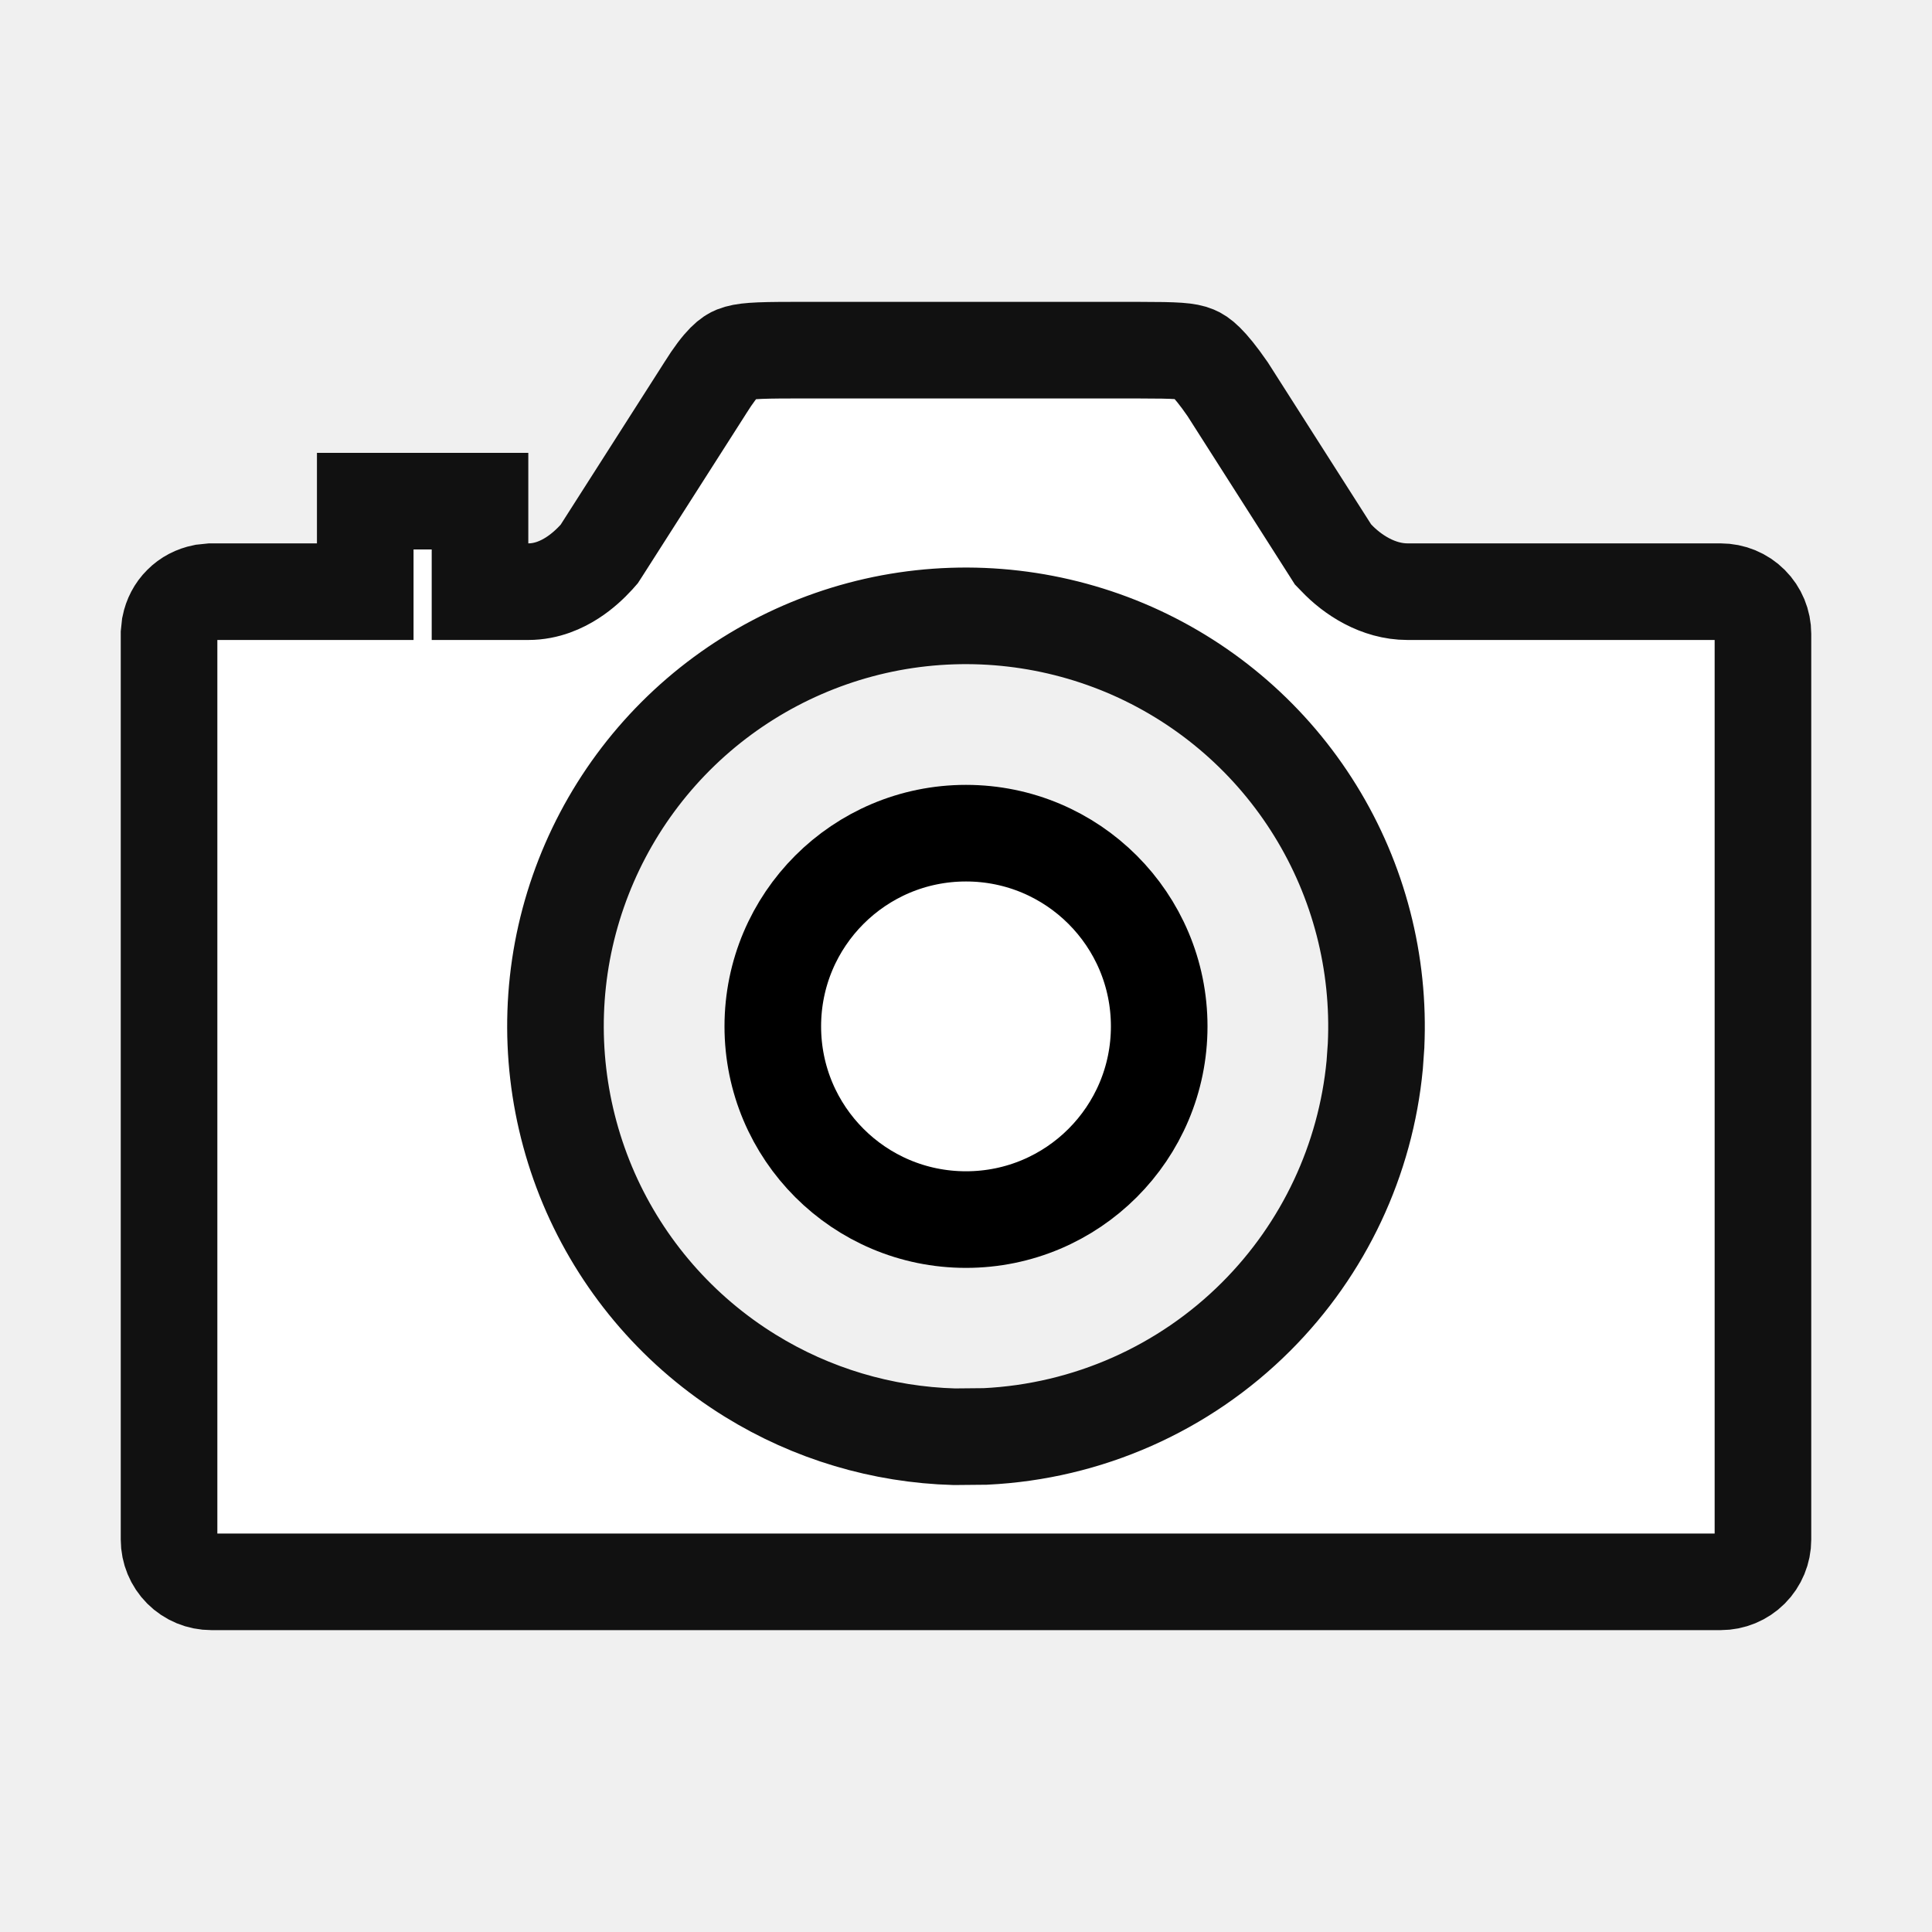
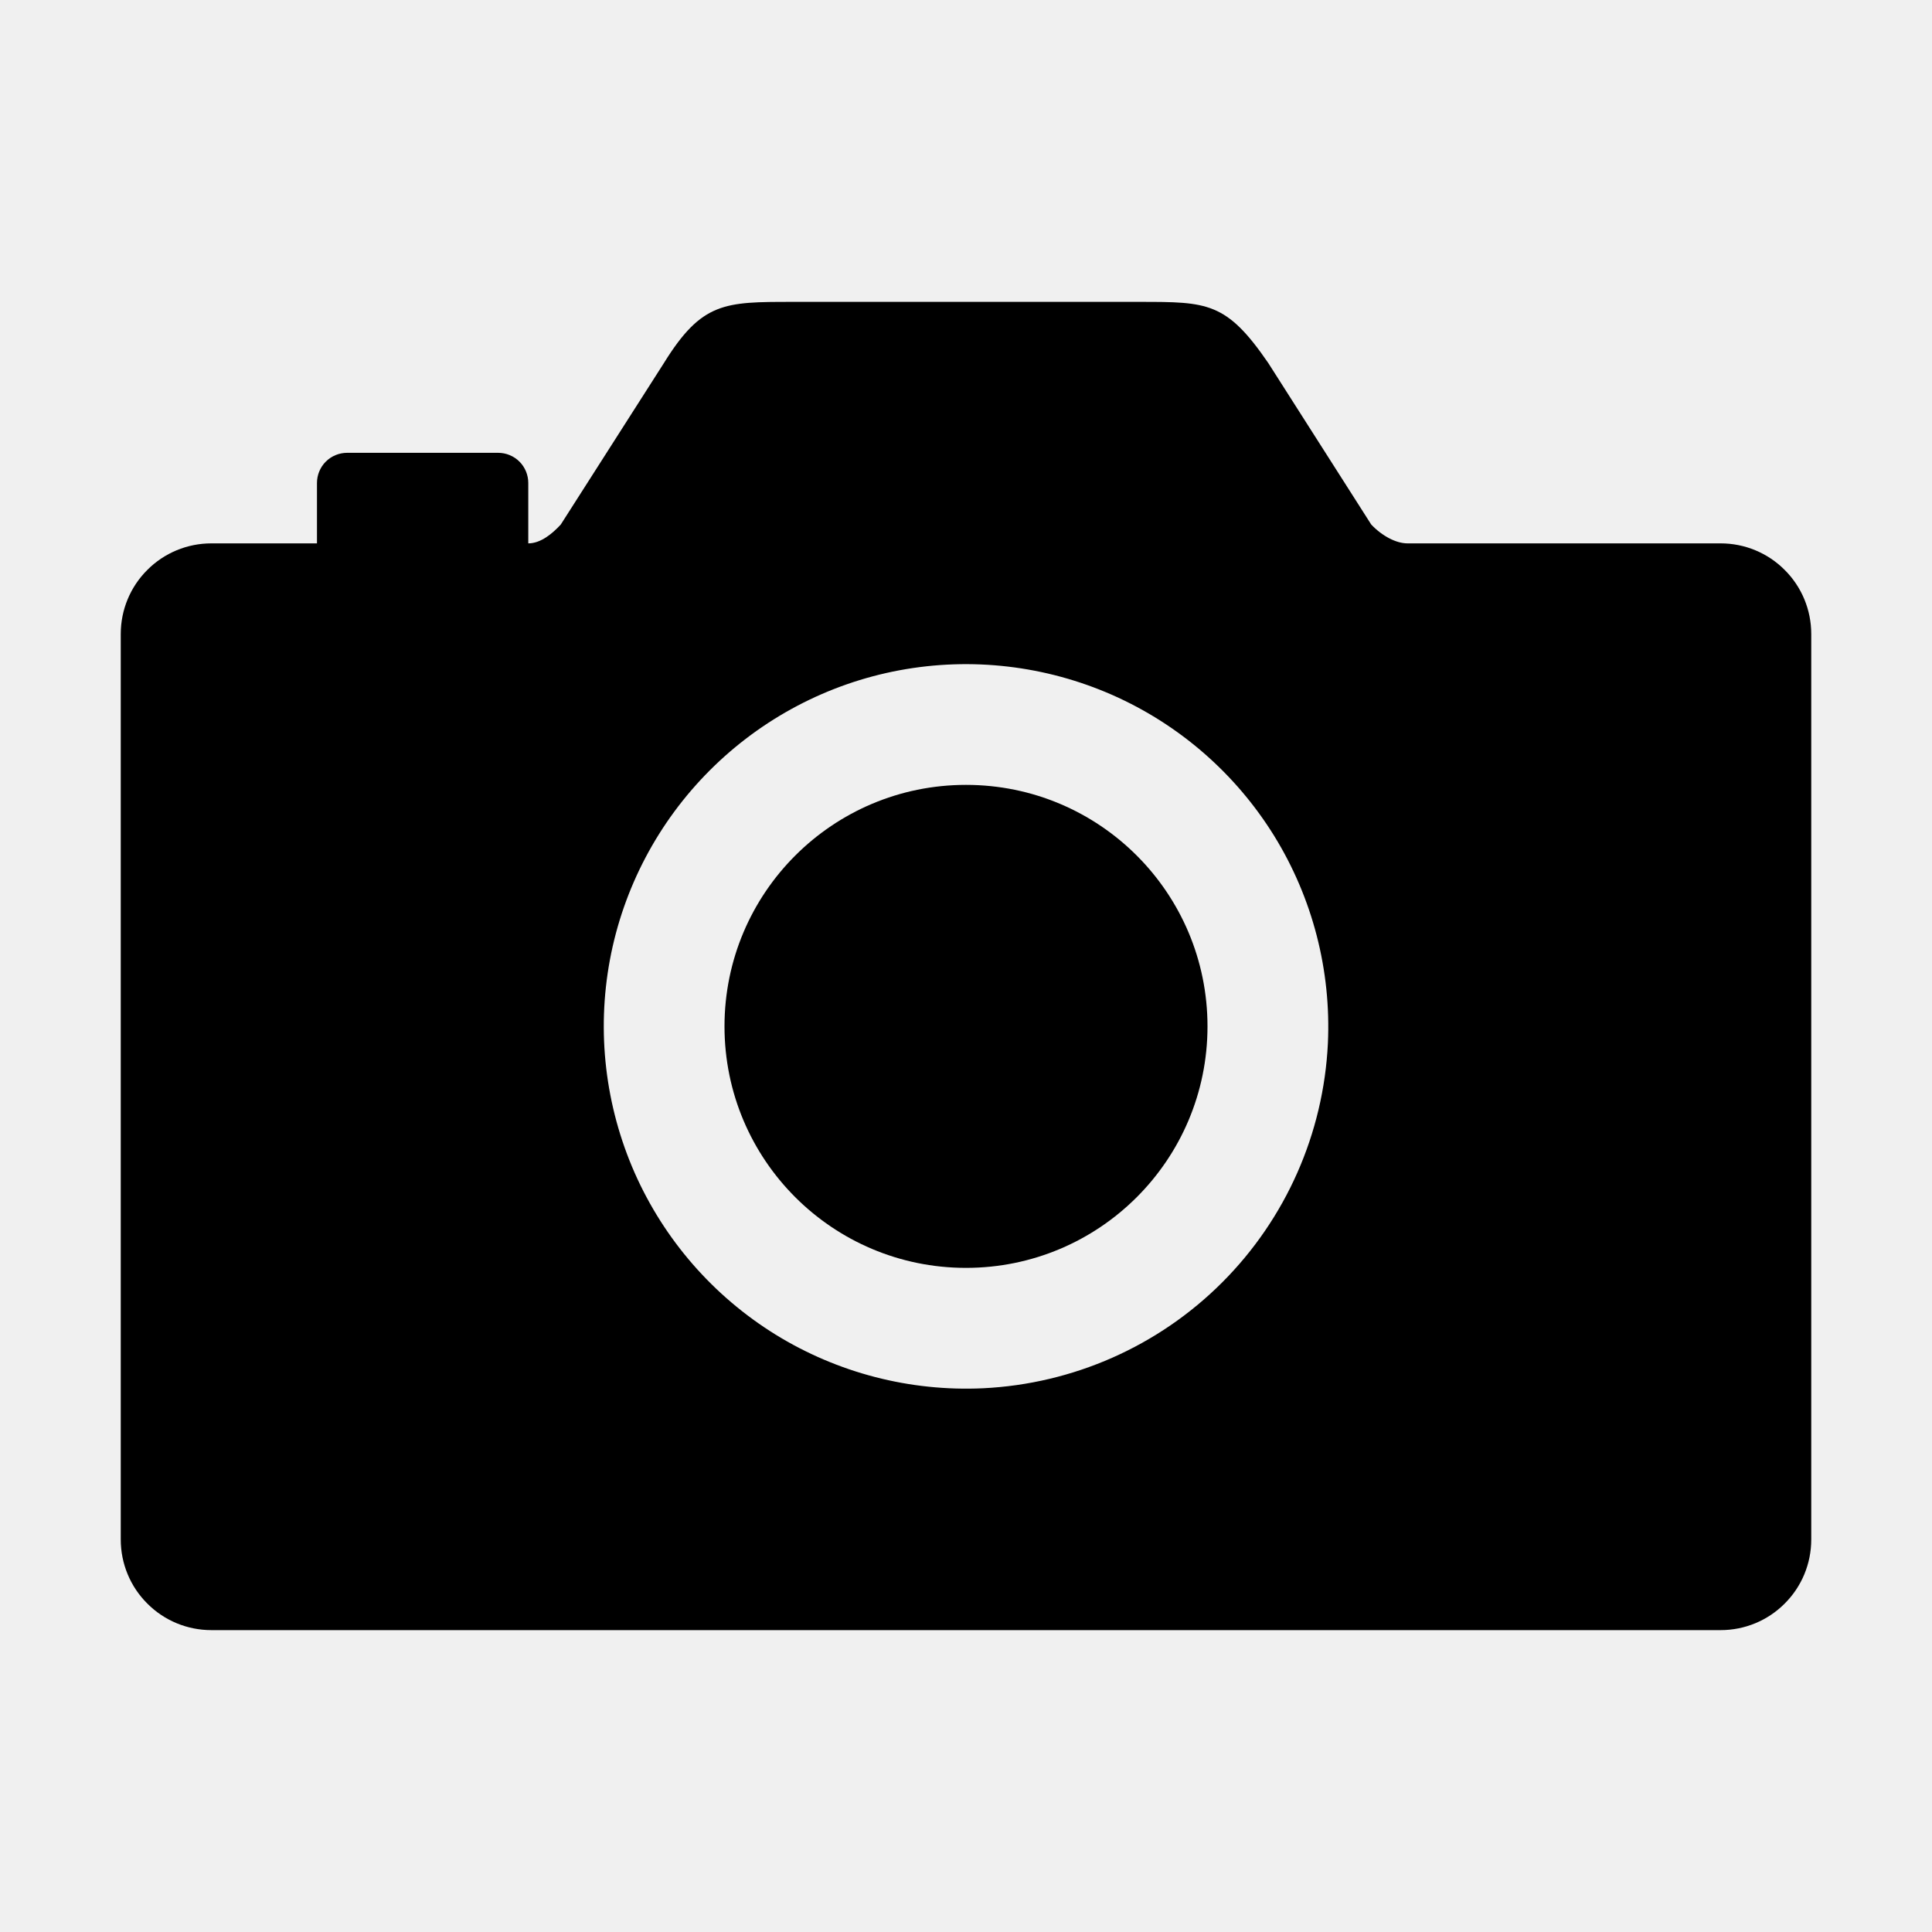
- <svg xmlns="http://www.w3.org/2000/svg" width="20" height="20" viewBox="0 0 20 20" fill="none">
-   <g id="famicons:camera-sharp">
-     <path id="Vector" d="M10 8.625C11.105 8.625 12 9.52 12 10.625C12 11.73 11.105 12.625 10 12.625C8.895 12.625 8 11.73 8 10.625C8 9.52 8.895 8.625 10 8.625Z" fill="white" stroke="black" />
-     <path id="Vector_2" d="M8.203 3.625H11.797C12.185 3.625 12.294 3.633 12.373 3.666C12.422 3.686 12.508 3.739 12.708 4.028L13.773 5.698L13.799 5.739L13.832 5.773C14 5.951 14.267 6.125 14.57 6.125H17.812C17.928 6.125 18.04 6.171 18.122 6.253C18.204 6.335 18.25 6.446 18.25 6.562V15.938C18.25 16.053 18.204 16.165 18.122 16.247C18.04 16.329 17.928 16.375 17.812 16.375H2.188C2.071 16.375 1.96 16.329 1.878 16.247C1.796 16.165 1.75 16.053 1.75 15.938V6.562L1.759 6.477C1.776 6.393 1.816 6.314 1.878 6.253C1.939 6.191 2.018 6.151 2.102 6.134L2.188 6.125H3.781V5.188H4.969V6.125H5.469C5.663 6.125 5.82 6.049 5.924 5.982C6.03 5.914 6.114 5.833 6.174 5.768L6.203 5.735L6.227 5.698L7.294 4.027L7.297 4.022C7.476 3.735 7.562 3.687 7.609 3.668C7.695 3.634 7.816 3.625 8.203 3.625ZM11.719 6.738C10.934 6.392 10.063 6.29 9.22 6.447C8.377 6.605 7.601 7.014 6.995 7.62C6.389 8.226 5.98 9.002 5.822 9.845C5.665 10.688 5.767 11.559 6.113 12.344C6.46 13.128 7.035 13.789 7.765 14.24C8.403 14.635 9.133 14.852 9.879 14.873L10.199 14.87H10.2C11.257 14.819 12.256 14.377 13.004 13.629C13.705 12.928 14.138 12.006 14.231 11.023L14.245 10.825V10.824C14.285 9.968 14.066 9.119 13.615 8.39C13.164 7.66 12.503 7.085 11.719 6.738Z" fill="white" stroke="#111111" />
-   </g>
+ <svg xmlns="http://www.w3.org/2000/svg" width="16" height="16" viewBox="0 0 16 16" fill="none">
+   <path d="M8 10.5C9.105 10.5 10 9.605 10 8.5C10 7.395 9.105 6.5 8 6.5C6.895 6.5 6 7.395 6 8.5C6 9.605 6.895 10.5 8 10.5Z" fill="black" />
+   <path d="M14.25 4.5H11.656C11.562 4.5 11.446 4.439 11.356 4.344L10.503 3.006C10.156 2.5 10 2.5 9.438 2.5H6.562C6 2.5 5.812 2.5 5.498 3.007L4.644 4.344C4.575 4.419 4.478 4.5 4.375 4.5V4C4.375 3.934 4.349 3.87 4.302 3.823C4.255 3.776 4.191 3.75 4.125 3.75H2.875C2.809 3.75 2.745 3.776 2.698 3.823C2.651 3.87 2.625 3.934 2.625 4V4.5H1.75C1.551 4.5 1.36 4.579 1.22 4.72C1.079 4.86 1 5.051 1 5.25V12.75C1 12.949 1.079 13.14 1.22 13.28C1.36 13.421 1.551 13.5 1.75 13.5H14.25C14.449 13.5 14.64 13.421 14.78 13.28C14.921 13.14 15 12.949 15 12.75V5.25C15 5.051 14.921 4.86 14.78 4.72C14.64 4.579 14.449 4.5 14.25 4.5ZM8.141 11.497C7.536 11.525 6.937 11.37 6.422 11.052C5.907 10.733 5.501 10.267 5.256 9.713C5.012 9.159 4.94 8.545 5.051 7.949C5.162 7.354 5.451 6.807 5.879 6.379C6.307 5.951 6.854 5.662 7.449 5.551C8.045 5.44 8.659 5.512 9.213 5.756C9.767 6.001 10.233 6.407 10.552 6.922C10.87 7.437 11.025 8.036 10.997 8.641C10.961 9.387 10.649 10.093 10.121 10.621C9.593 11.149 8.887 11.461 8.141 11.497Z" fill="black" />
</svg>
